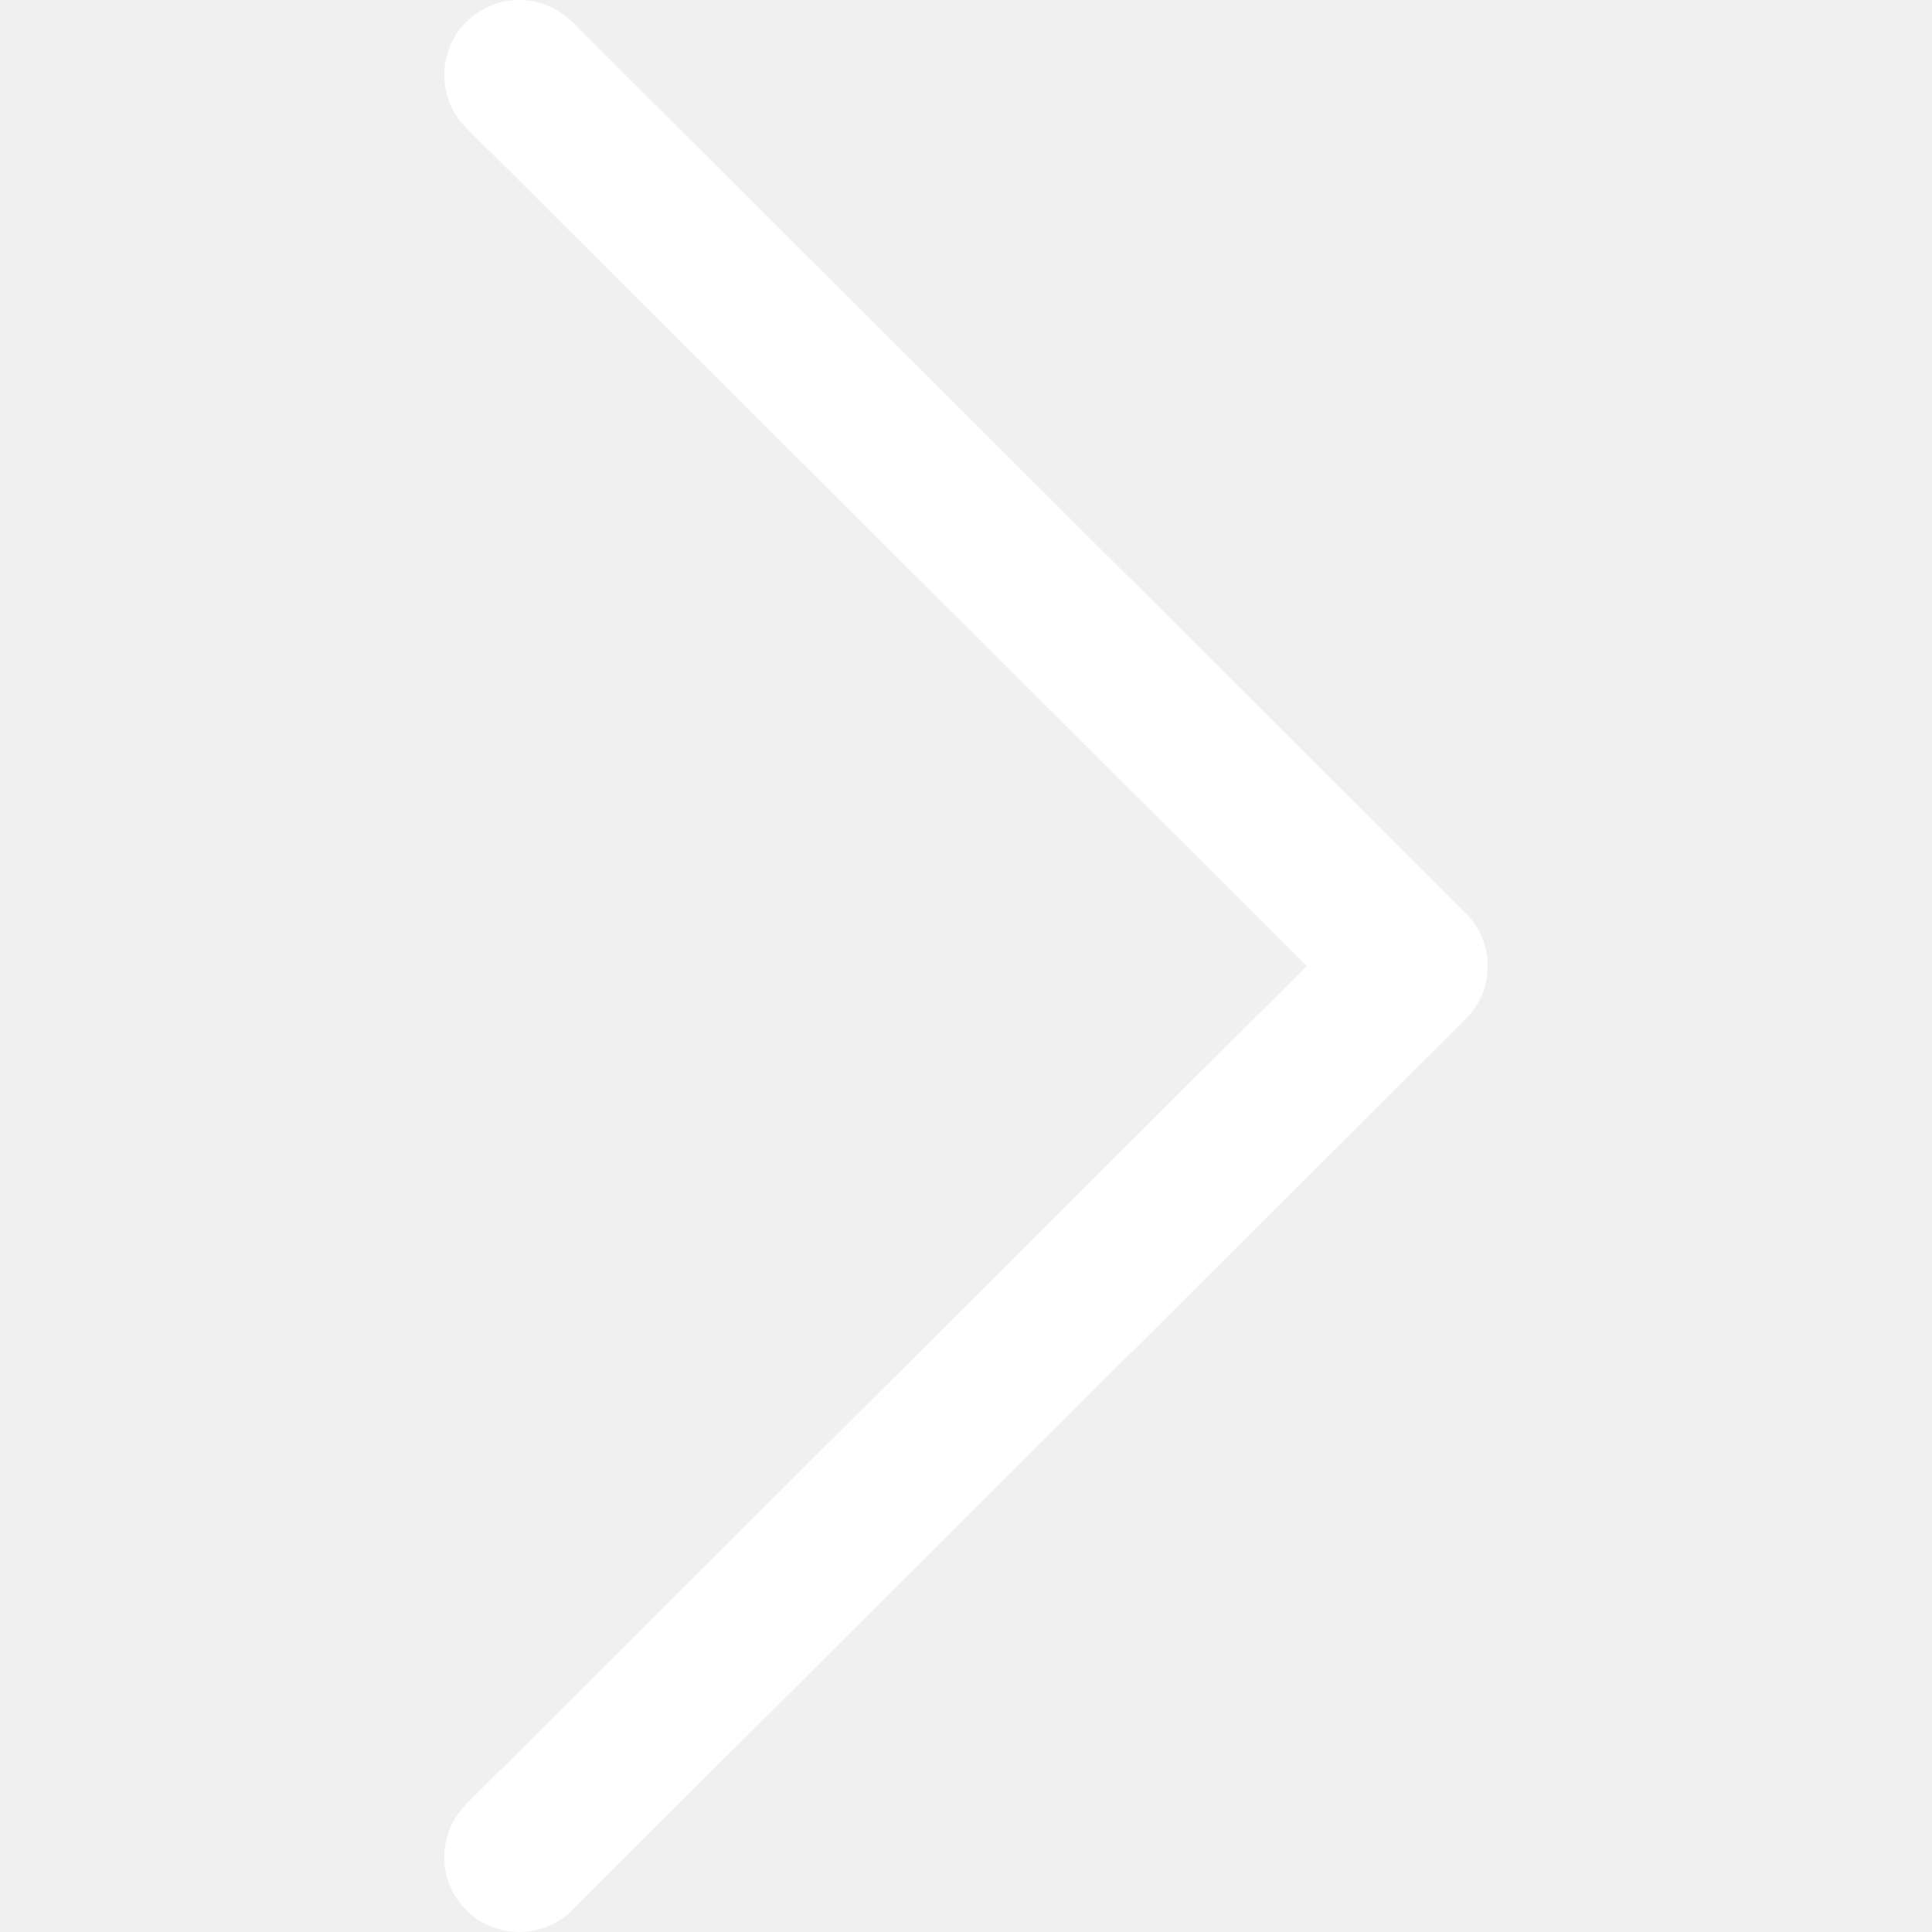
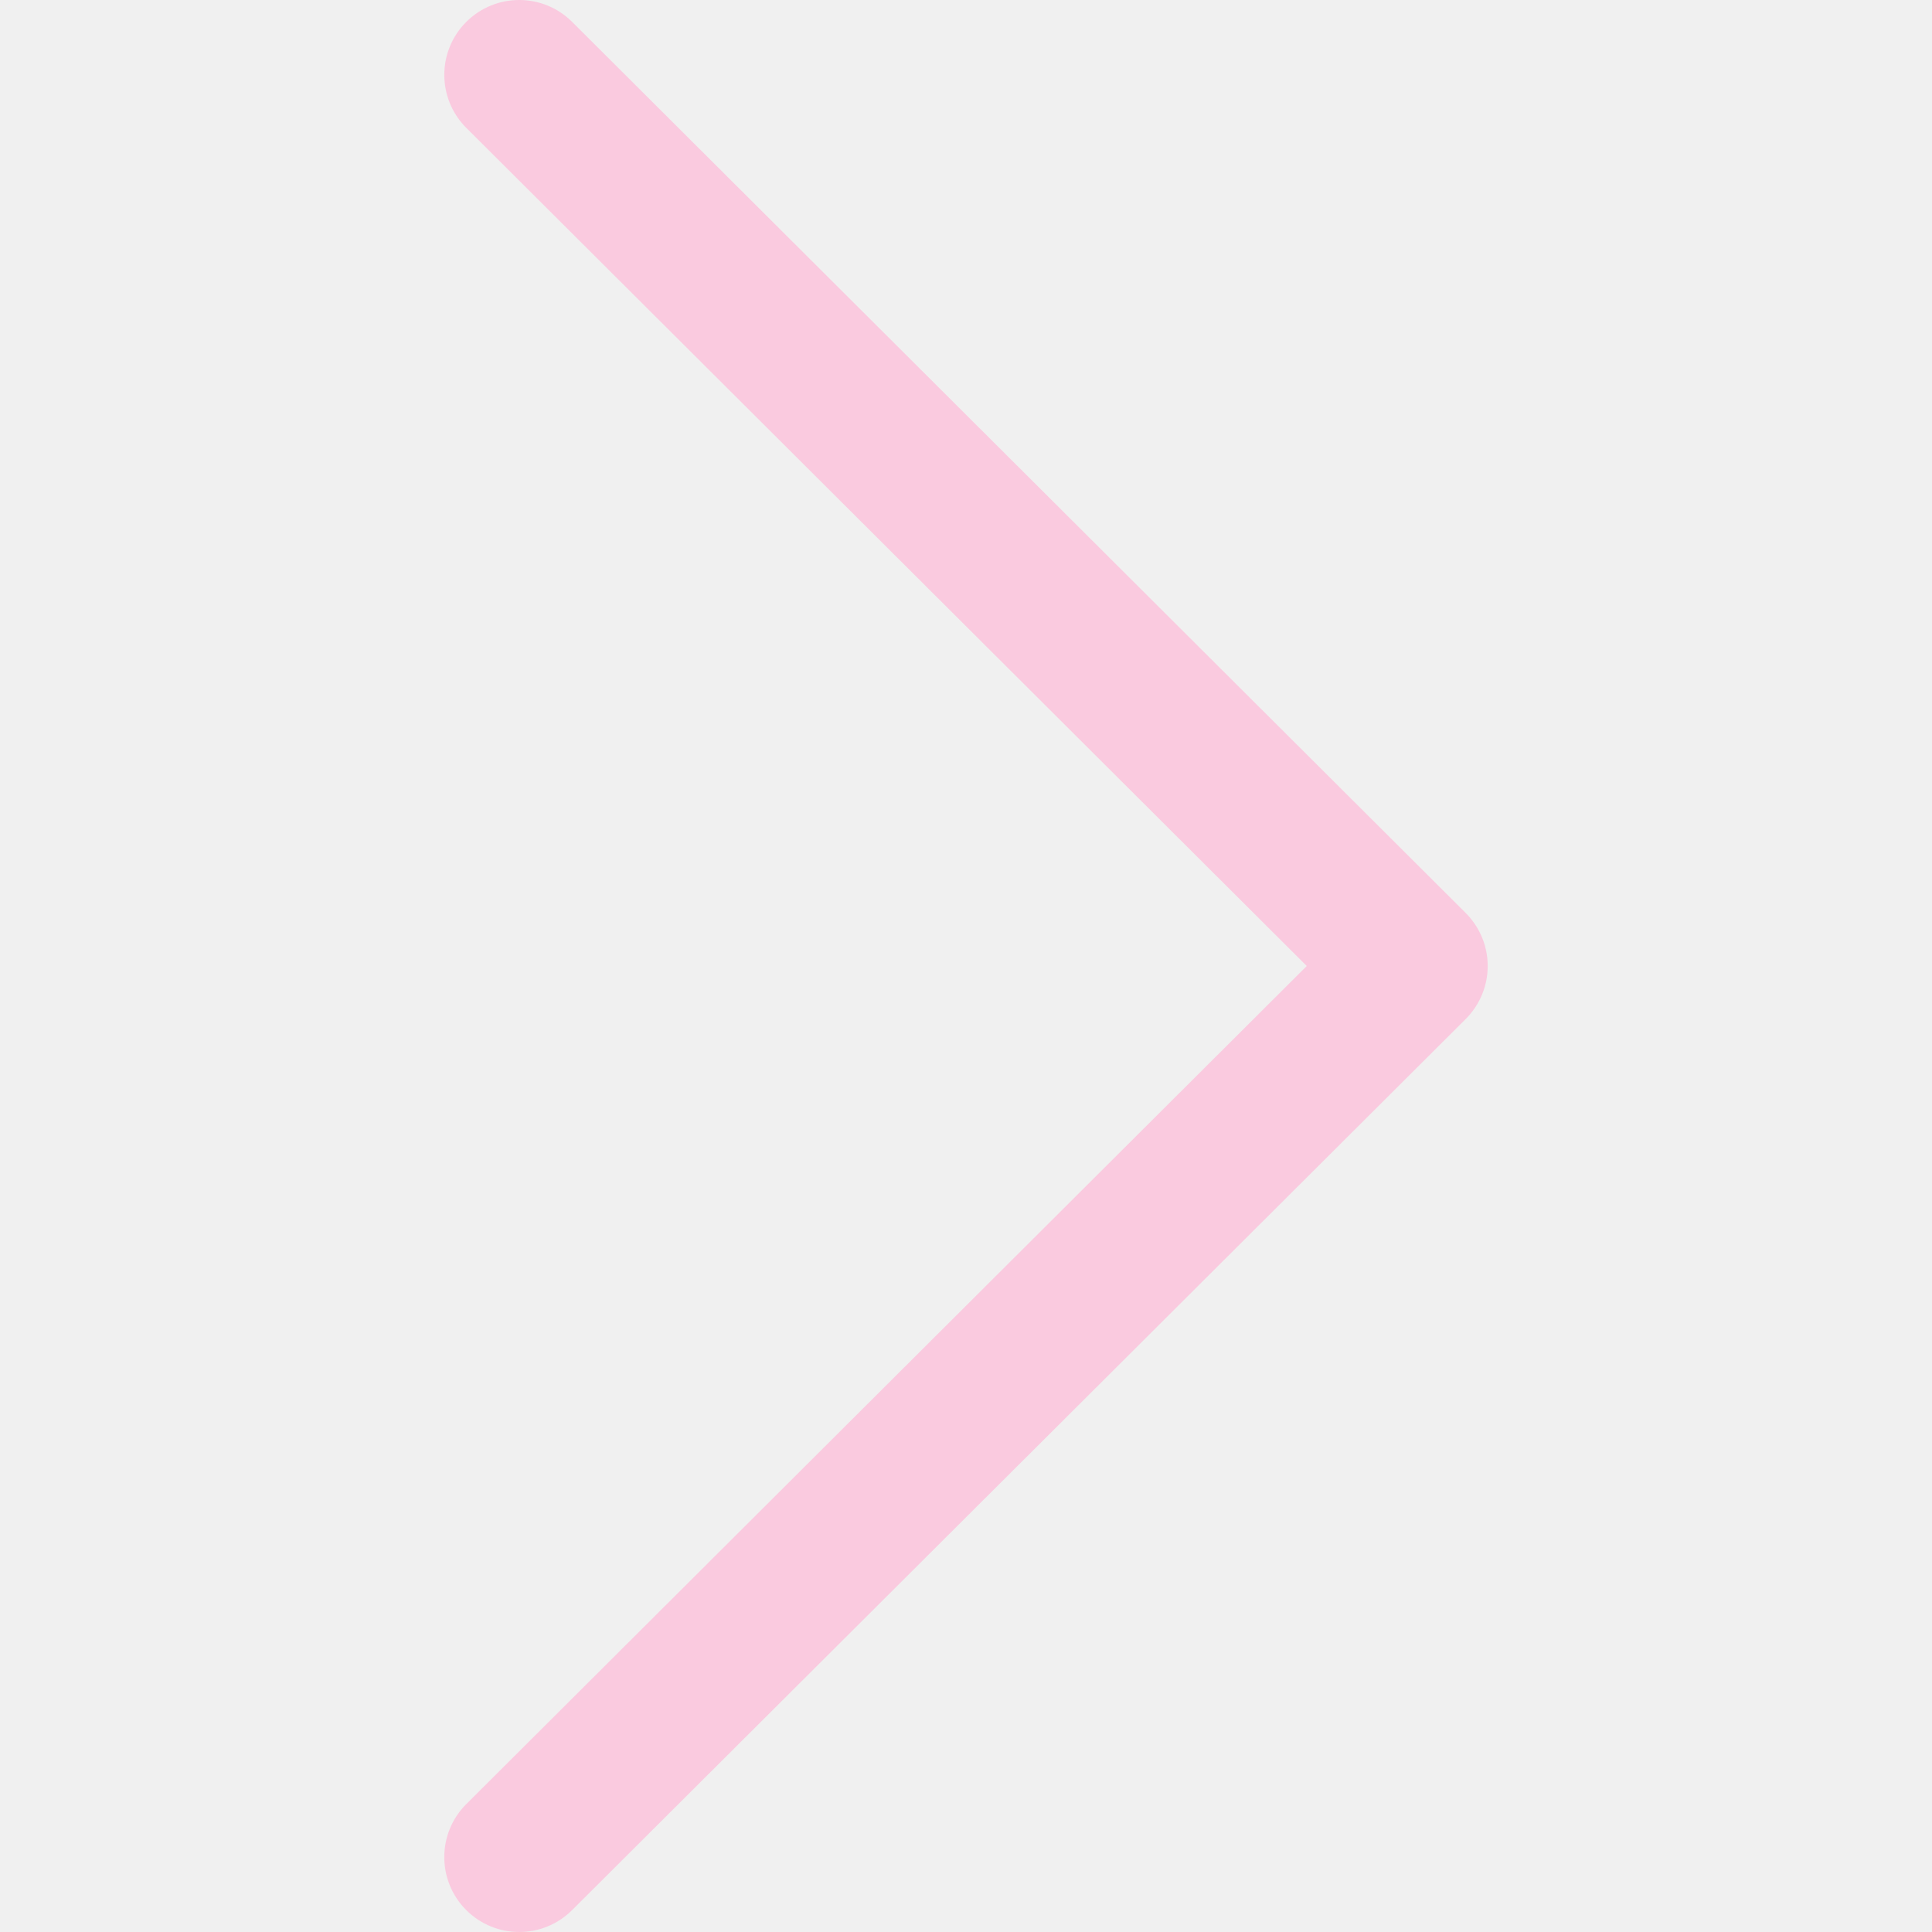
- <svg xmlns="http://www.w3.org/2000/svg" fill="#fff" version="1.1" id="Capa_1" x="0px" y="0px" viewBox="0 0 512.002 512.002" style="enable-background:new 0 0 512.002 512.002;" xml:space="preserve">
+ <svg xmlns="http://www.w3.org/2000/svg" fill="#facadf" version="1.1" id="Capa_1" x="0px" y="0px" viewBox="0 0 512.002 512.002" style="enable-background:new 0 0 512.002 512.002;" xml:space="preserve">
  <g>
    <g>
      <path d="M388.425,241.951L151.609,5.79c-7.759-7.733-20.321-7.72-28.067,0.04c-7.74,7.759-7.72,20.328,0.04,28.067l222.72,222.105    L123.574,478.106c-7.759,7.74-7.779,20.301-0.04,28.061c3.883,3.89,8.97,5.835,14.057,5.835c5.074,0,10.141-1.932,14.017-5.795    l236.817-236.155c3.737-3.718,5.834-8.778,5.834-14.05S392.156,245.676,388.425,241.951z" />
    </g>
  </g>
  <g>
</g>
  <g>
</g>
  <g>
</g>
  <g>
</g>
  <g>
</g>
  <g>
</g>
  <g>
</g>
  <g>
</g>
  <g>
</g>
  <g>
</g>
  <g>
</g>
  <g>
</g>
  <g>
</g>
  <g>
</g>
  <g>
</g>
</svg>
